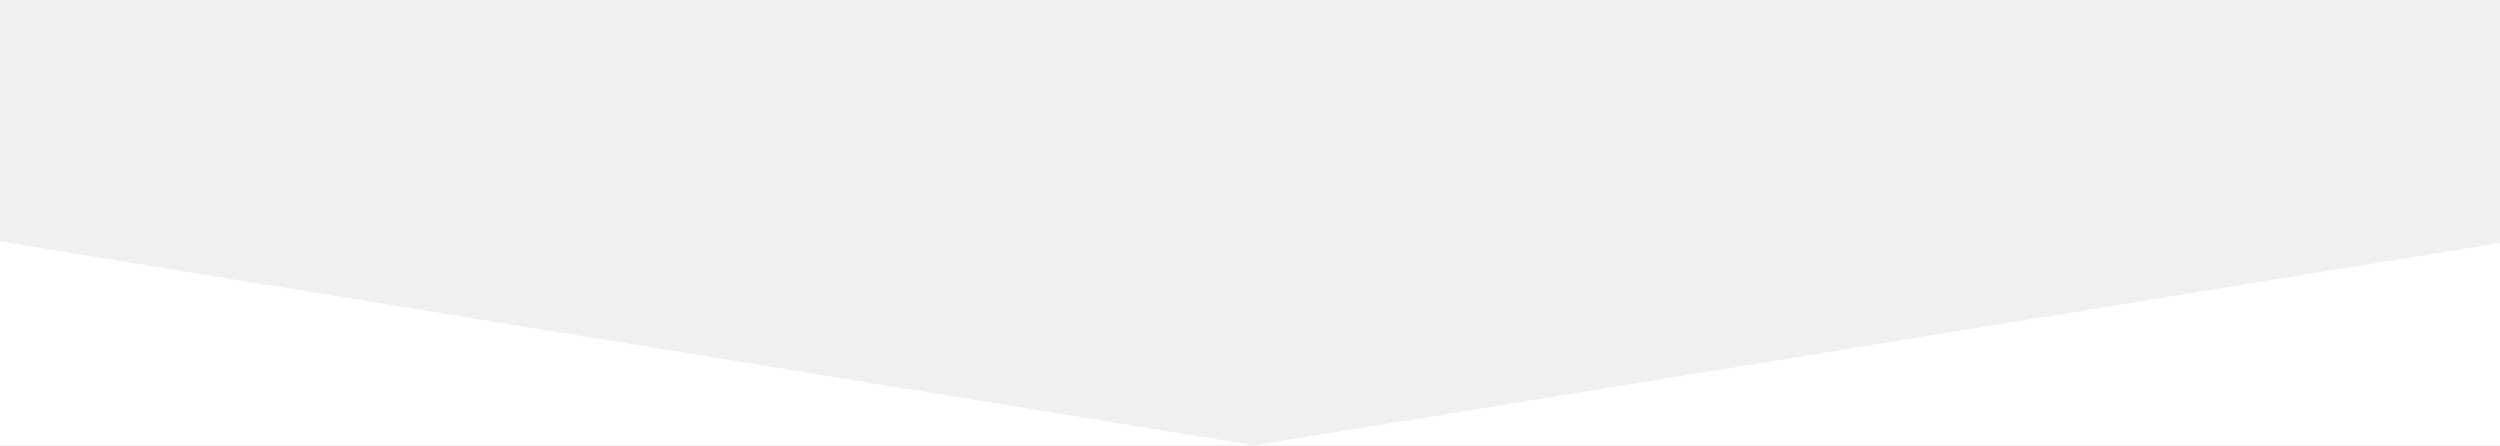
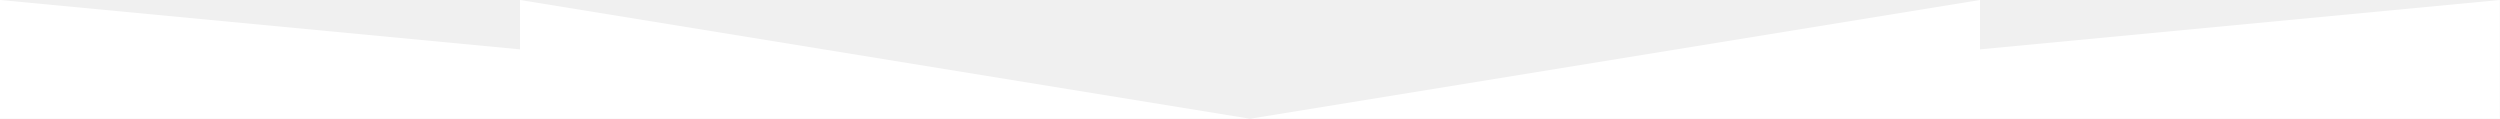
- <svg xmlns="http://www.w3.org/2000/svg" width="320" height="57" viewBox="0 0 320 57" fill="none">
-   <mask id="a" style="mask-type:alpha" maskUnits="userSpaceOnUse" x="0" y="0" width="320" height="57">
-     <path fill="#C4C4C4" d="M0 0h320v57H0z" />
-   </mask>
-   <g mask="url(#a)" fill="#fff">
-     <path d="M-190.171 23.7-440 0v57h600.55L-190.171 0v23.7ZM511.271 23.7V0L160.55 57H761V0L511.271 23.7Z" />
-   </g>
+ <svg xmlns="http://www.w3.org/2000/svg" width="1200" height="57" viewBox="0 0 1200 57" fill="none">
+   <path d="M249.6 23.7L0 0V57H249.6H600L249.6 0V23.7Z" fill="white" />
+   <path d="M950.4 23.7V0L600 57H950.4H1199.9V0L950.4 23.7Z" fill="white" />
</svg>
